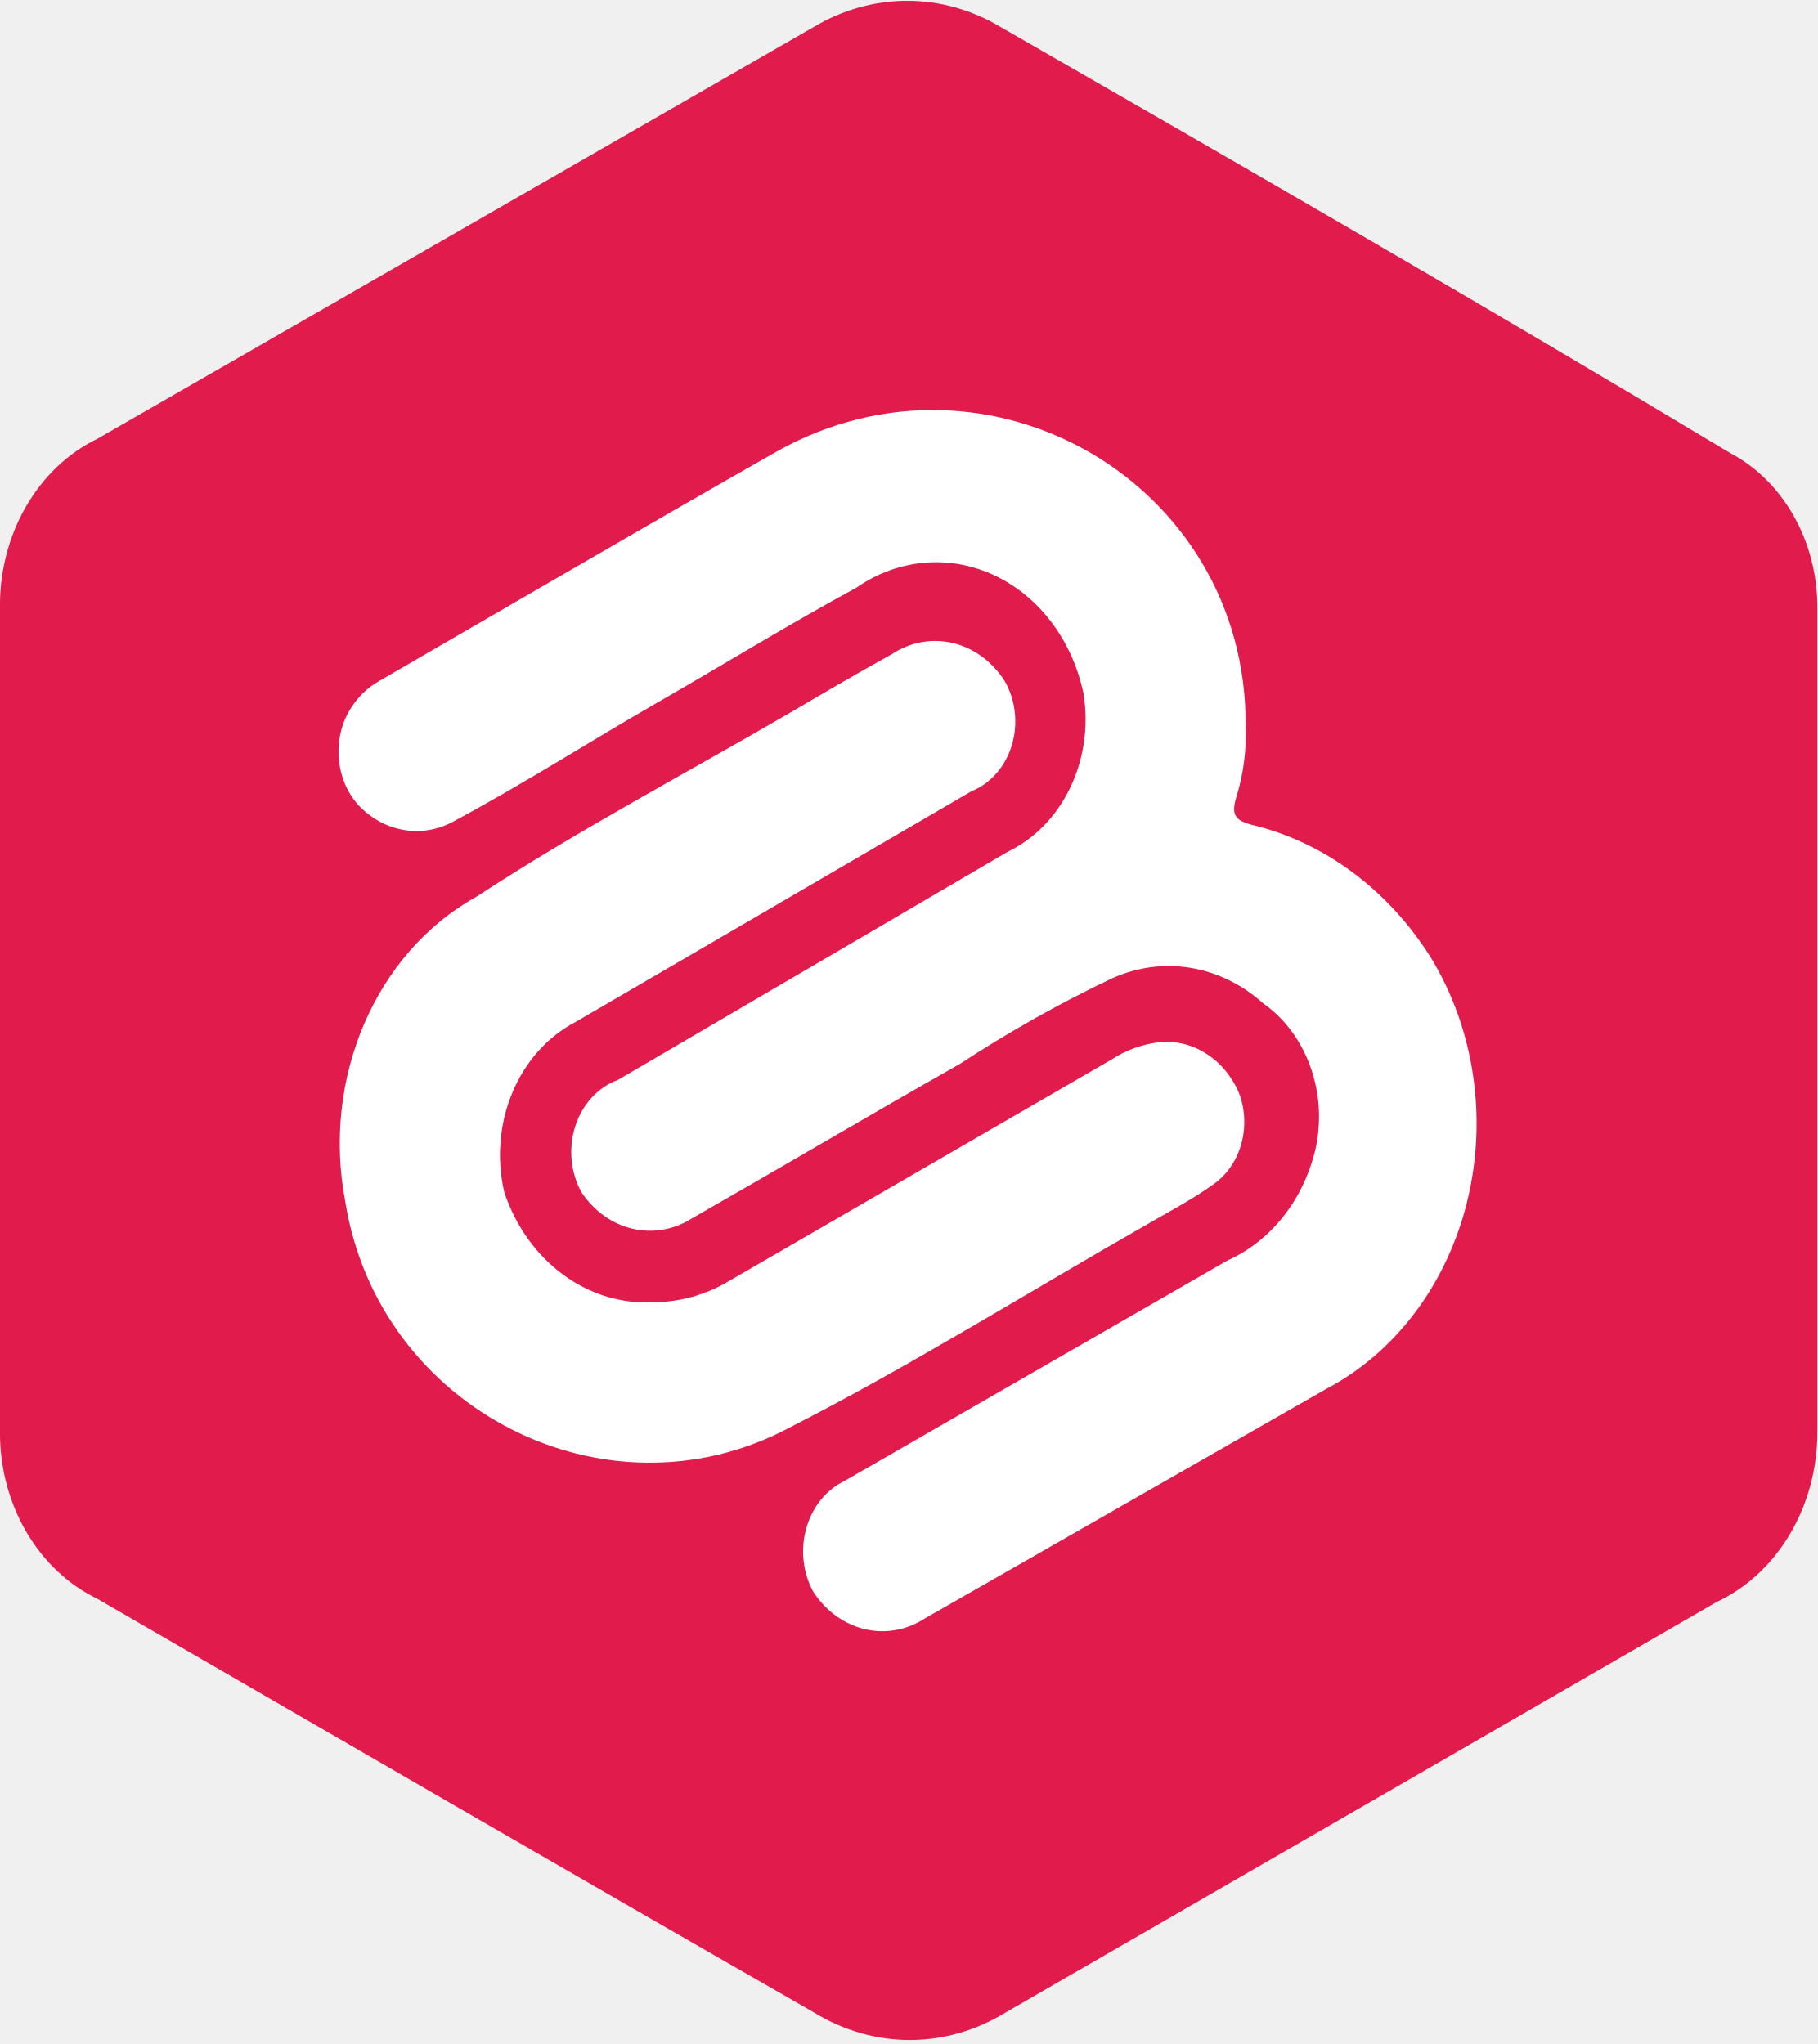
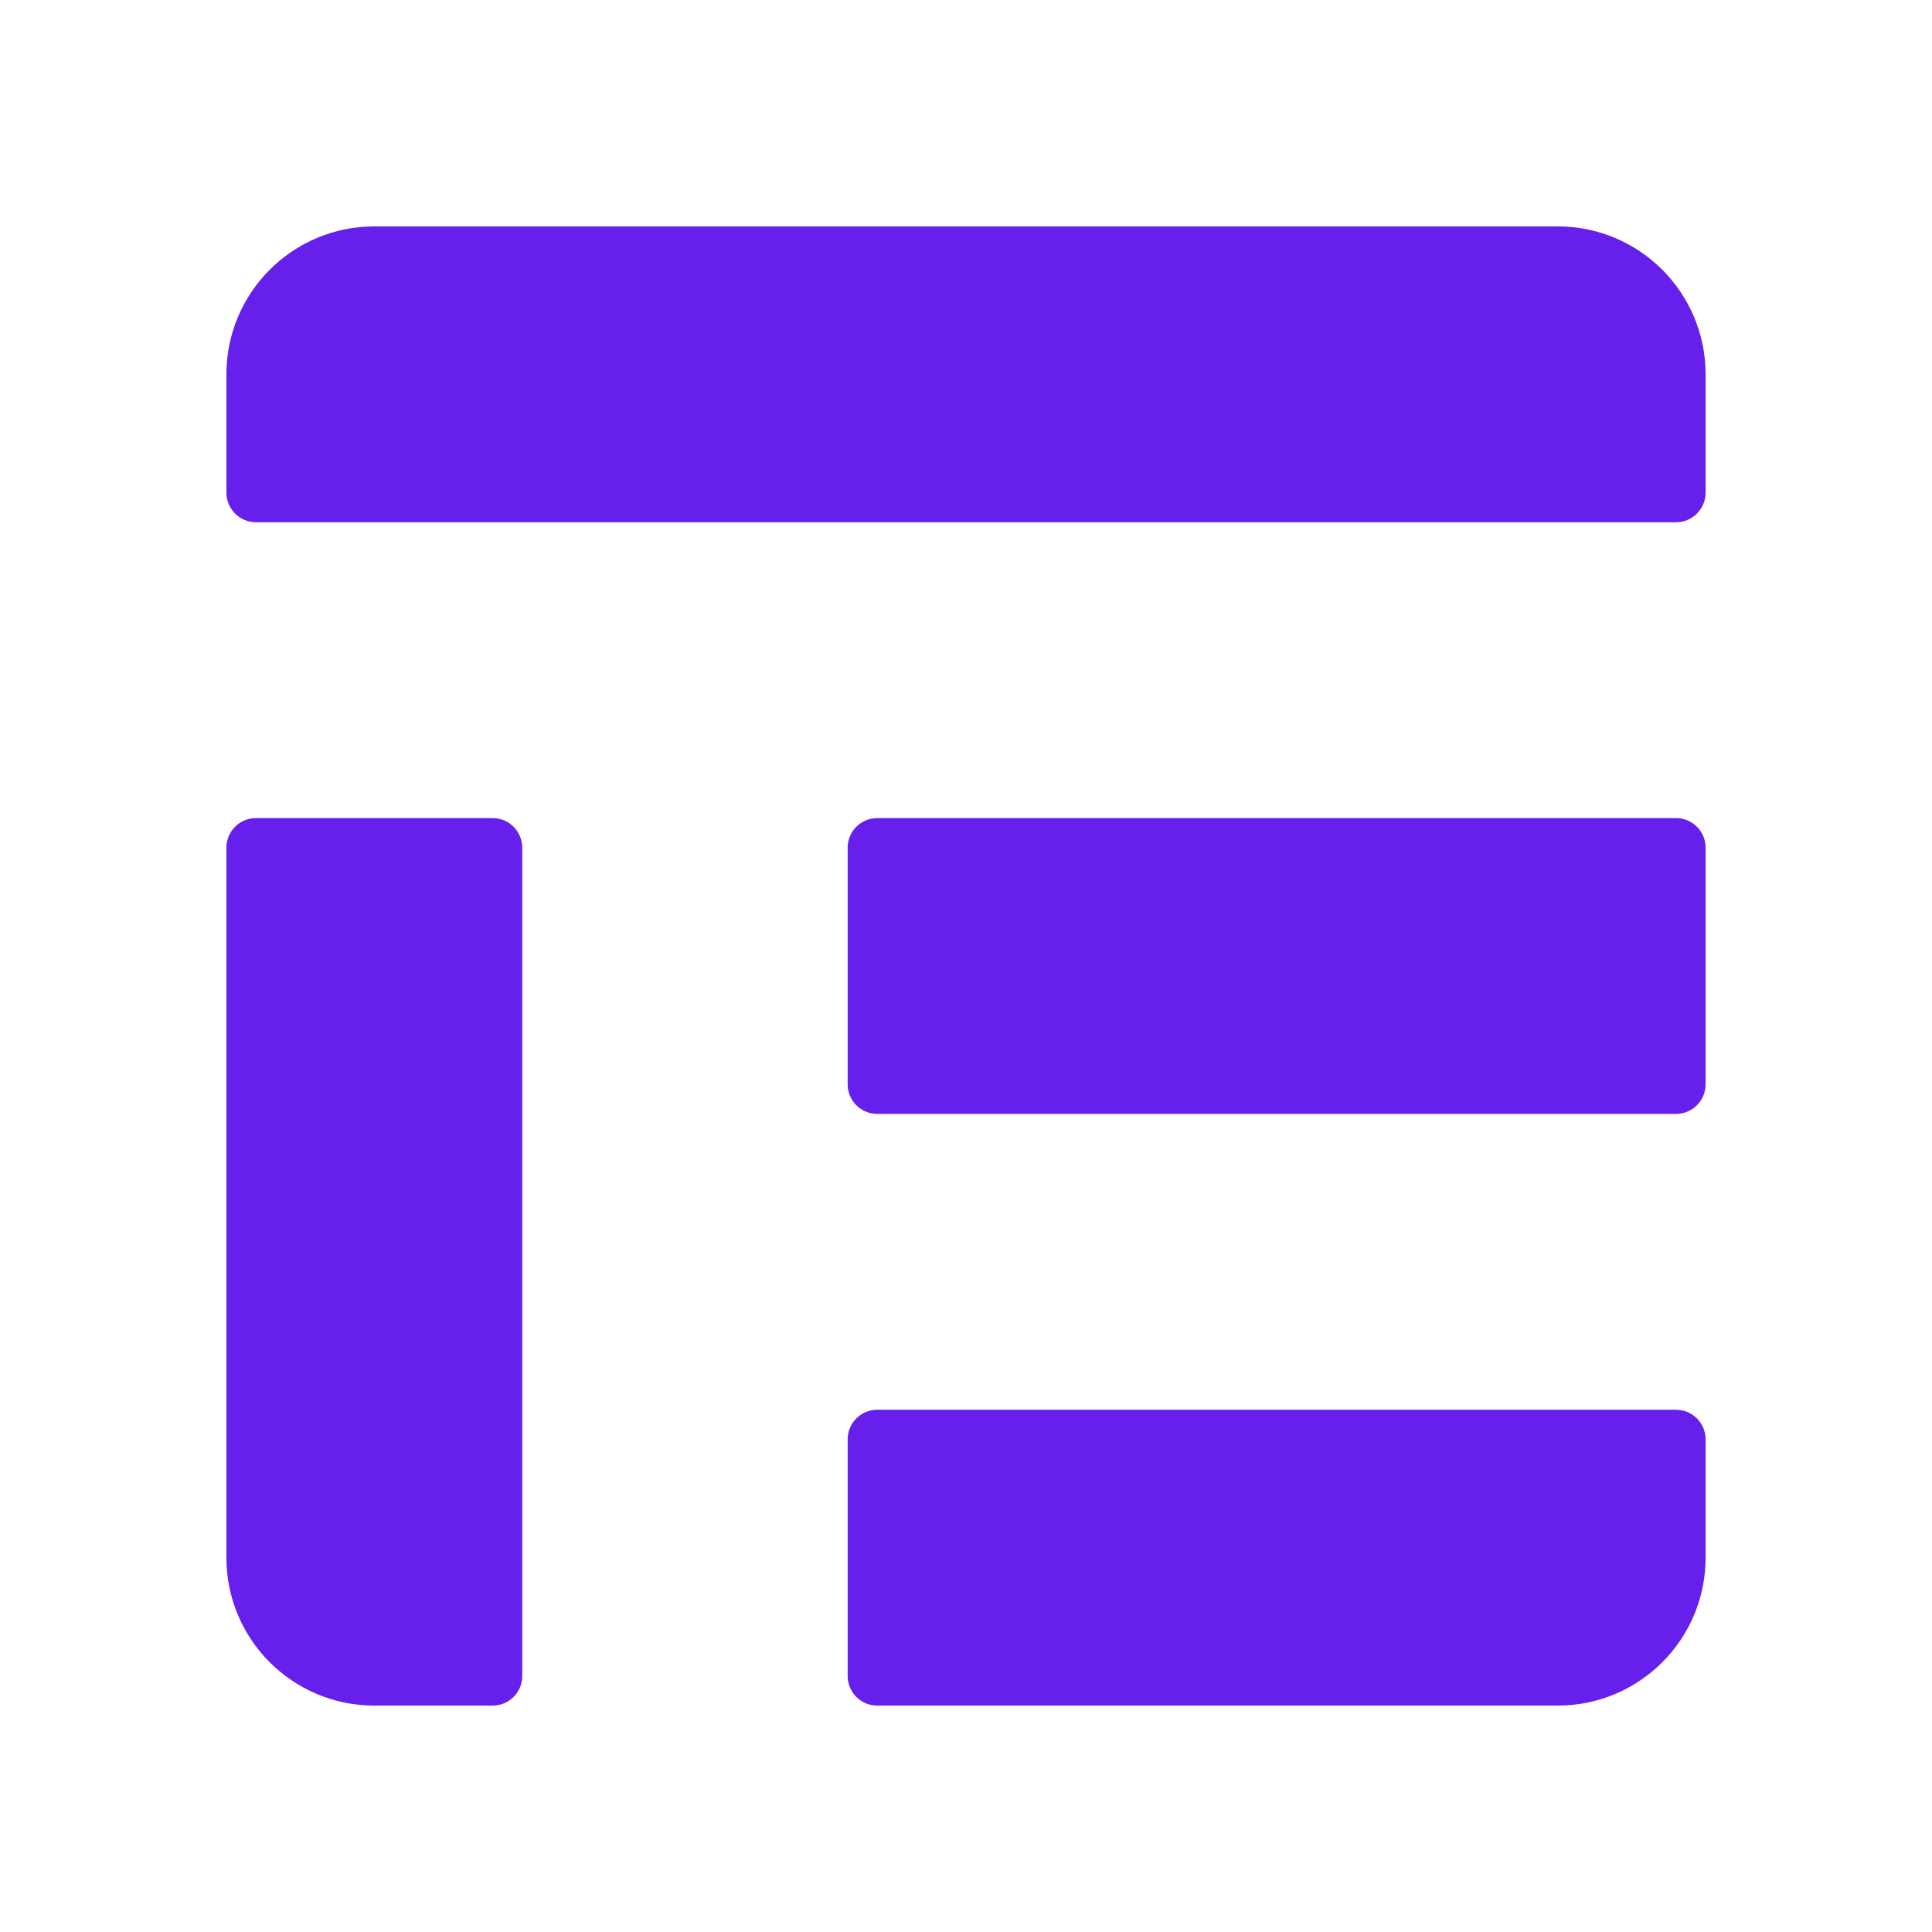
- <svg xmlns="http://www.w3.org/2000/svg" id="Layer_1" data-name="Layer 1" viewBox="0 0 24 24" preserveAspectRatio="none" width="16px" height="18px">
+ <svg xmlns="http://www.w3.org/2000/svg" width="256" height="256" viewBox="0 0 256 256" fill="none">
+   <rect width="256" height="256" fill="white" />
+   <g clip-path="url(#clip0_50_2)">
+     <rect x="30" y="30" width="196" height="39.2" rx="3.92" fill="#671FEB" />
+     <rect x="112.32" y="108.4" width="113.68" height="39.2" rx="3.92" fill="#671FEB" />
+     <rect x="112.32" y="186.8" width="113.68" height="39.2" rx="3.92" fill="#671FEB" />
+     <rect x="30" y="108.4" width="39.2" height="117.6" rx="3.92" fill="#671FEB" />
+   </g>
  <defs>
-     <style>.cls-1{fill:#E11B4C;}.cls-2{fill:#FFFFFF;}</style>
+     <clipPath id="clip0_50_2">
+       <rect x="30" y="30" width="196" height="196" rx="19.6" fill="white" />
+     </clipPath>
  </defs>
-   <path class="cls-1" d="M24,12c0,1.6,0,3.2,0,4.81a2.16,2.16,0,0,1-1.33,2l-9.39,4.82a2.64,2.64,0,0,1-2.53,0c-3.16-1.61-6.32-3.24-9.47-4.86A2.12,2.12,0,0,1,0,16.87V7.15a2.13,2.13,0,0,1,1.29-2L10.74.32a2.63,2.63,0,0,1,2.48,0c3.21,1.64,6.43,3.29,9.63,5A2,2,0,0,1,24,7.12Z" />
-   <path class="cls-2" d="M16.45,8.5a2.27,2.27,0,0,1-.13.88c-.06.19,0,.25.19.3a3.89,3.89,0,0,1,2.39,1.57,3.44,3.44,0,0,1-1.39,5.06L12.22,19a1.13,1.13,0,0,1-1.48-.31.9.9,0,0,1,.41-1.3l5.06-2.59a1.94,1.94,0,0,0,1.16-1.3,1.57,1.57,0,0,0-.69-1.72,2,2,0,0,0-2-.29,17.62,17.62,0,0,0-2,1c-1.19.6-2.37,1.22-3.55,1.82A1.13,1.13,0,0,1,7.68,14a.89.89,0,0,1,.48-1.32L13.31,10a1.69,1.69,0,0,0,1-1.85,2,2,0,0,0-3-1.25c-.89.43-1.75.9-2.63,1.35S6.94,9.19,6,9.64a1.12,1.12,0,0,1-1.26-.18.88.88,0,0,1-.13-1.11A1,1,0,0,1,5,8c1.75-.9,3.5-1.81,5.26-2.7C13.05,3.91,16.45,5.67,16.45,8.5Z" />
-   <path class="cls-2" d="M8.63,15.29a2.14,2.14,0,0,01-.25l5.05-2.6a1.57,1.57,0,0,1,.61-.2,1.06,1.06,0,0,1,1.07.59A.86.86,0,0,1,16,13.92c-.25.16-.53.29-.8.43-1.6.81-3.16,1.68-4.79,2.42C8,17.9,5,16.55,4.56,14.11a3.23,3.23,0,0,1,1.73-3.58c1.34-.78,2.77-1.45,4.16-2.17.44-.23.88-.46,1.33-.68A1.13,1.13,0,0,1,13.27,8a.87.87,0,0,1-.44,1.29L7.6,12a1.72,1.72,0,0,0-.94,2A2,2,0,0,0,8.63,15.29Z" />
</svg>
